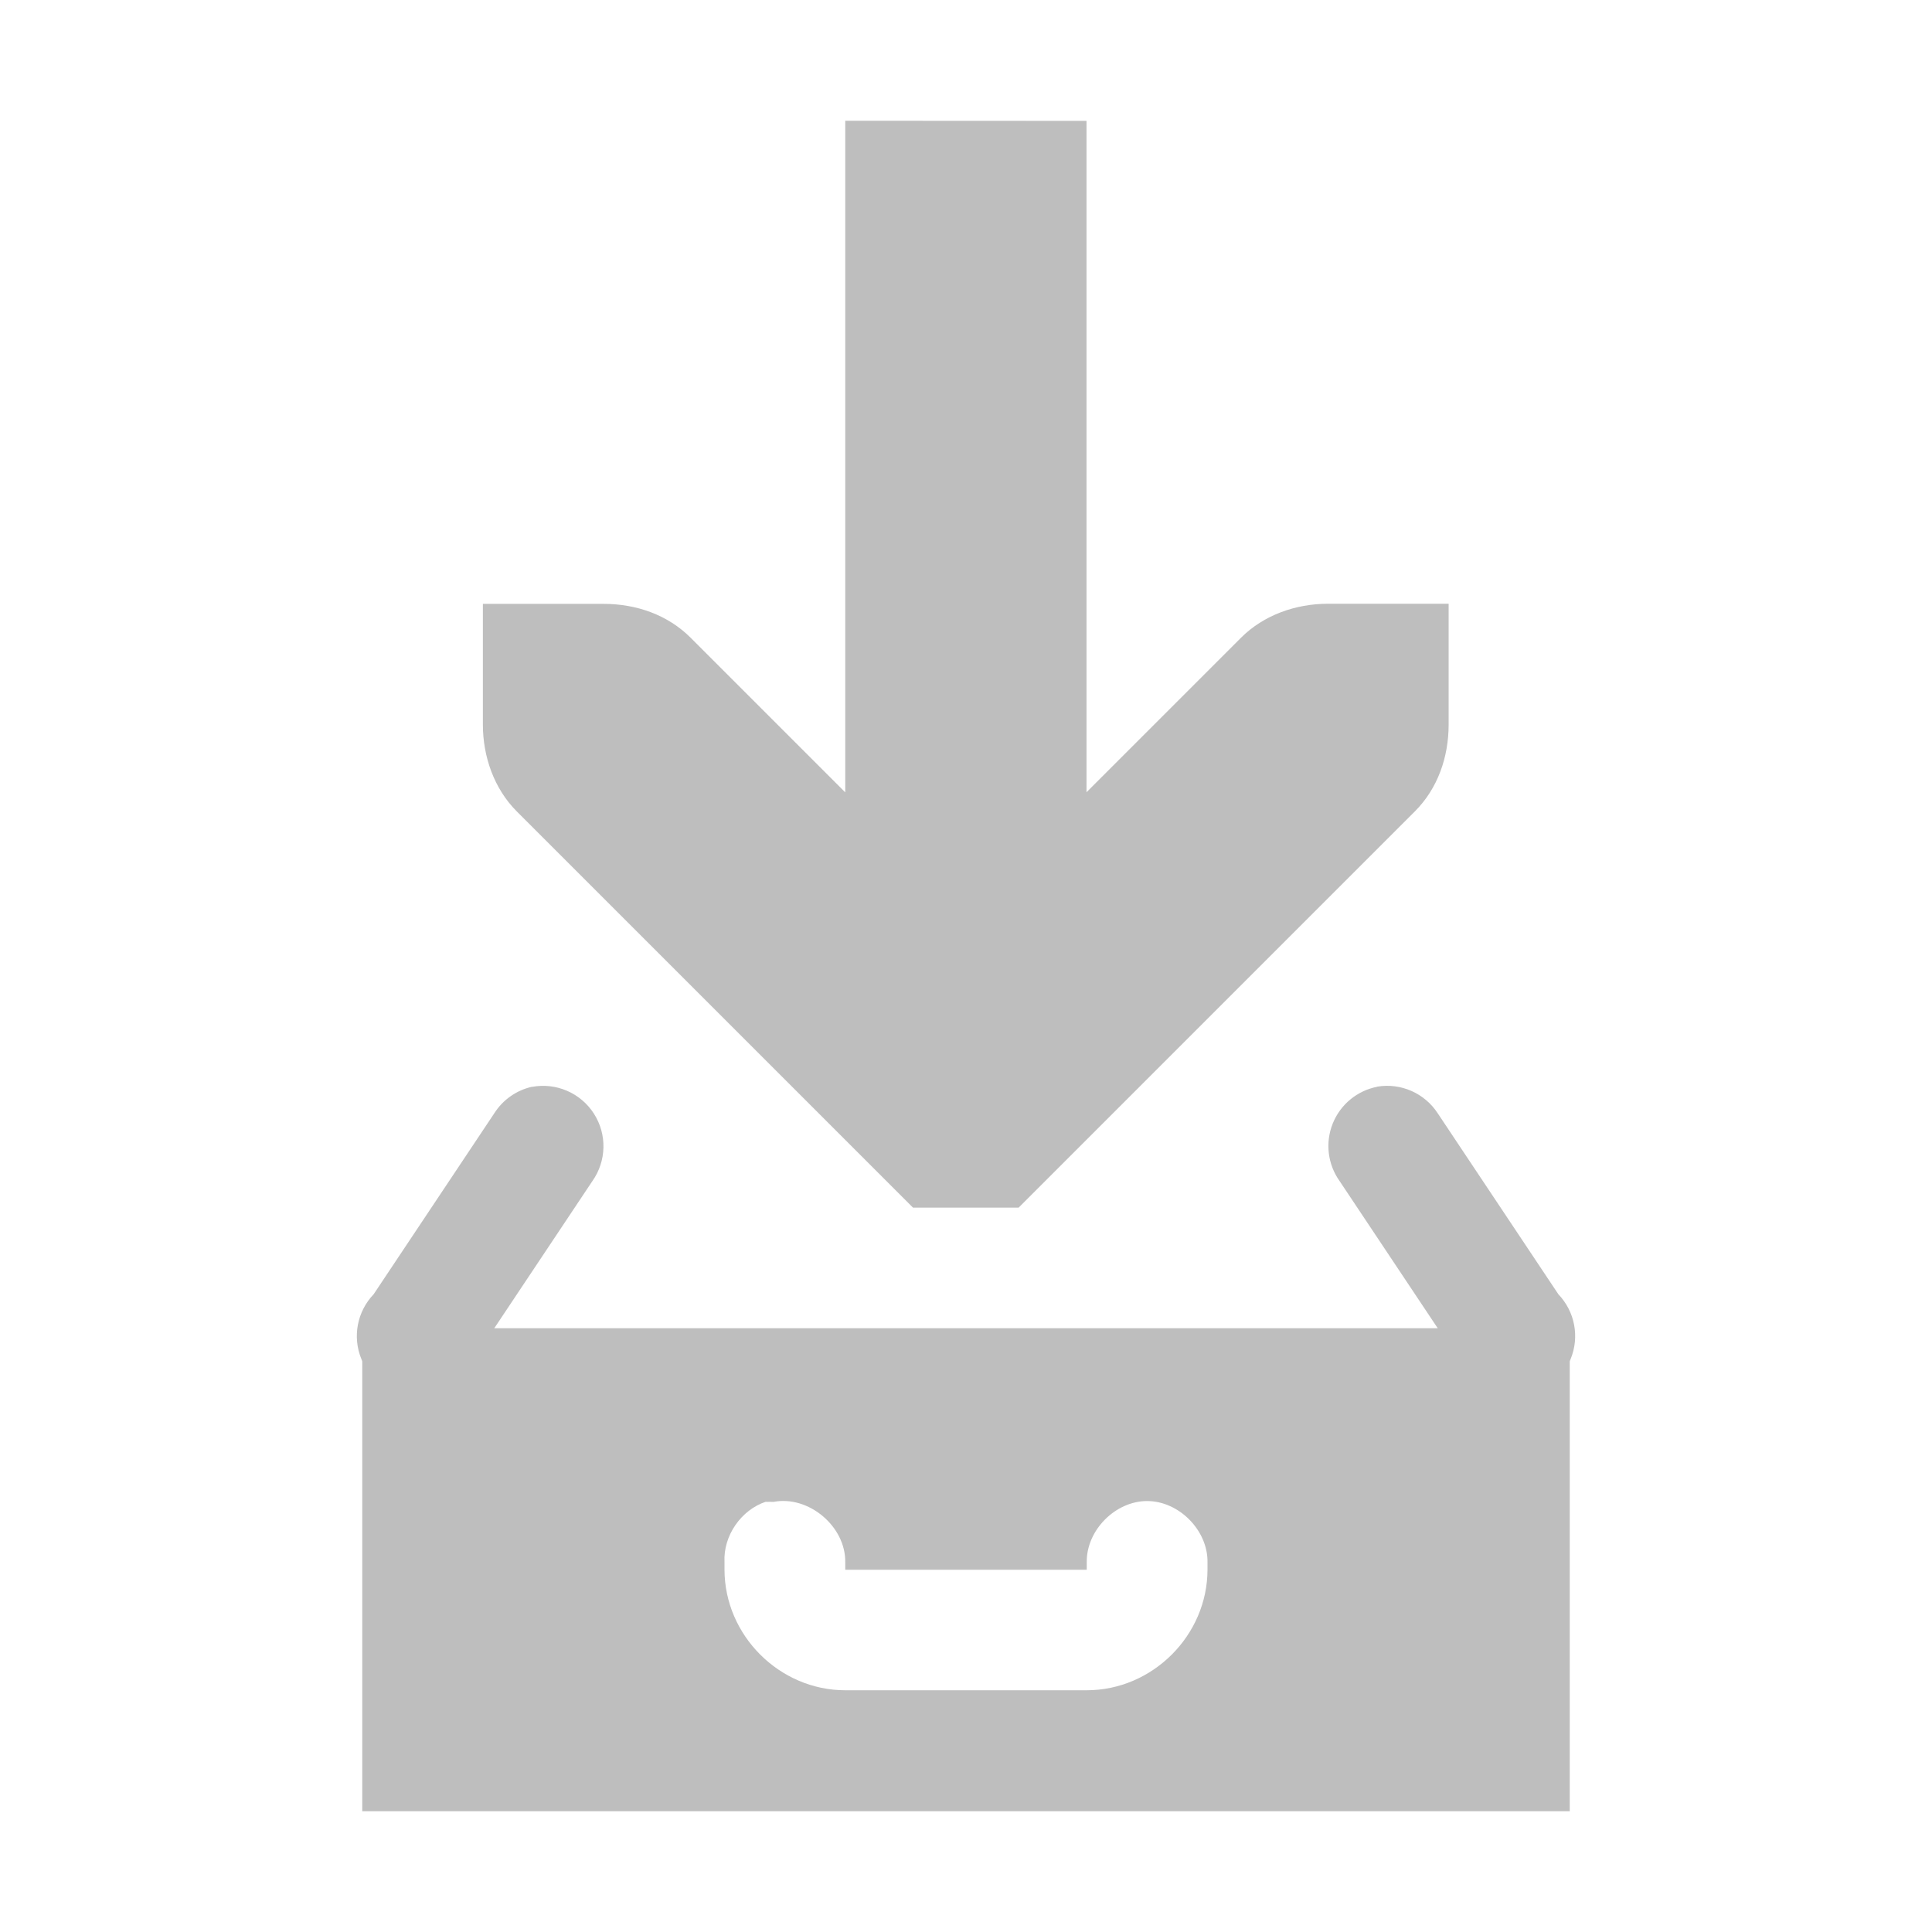
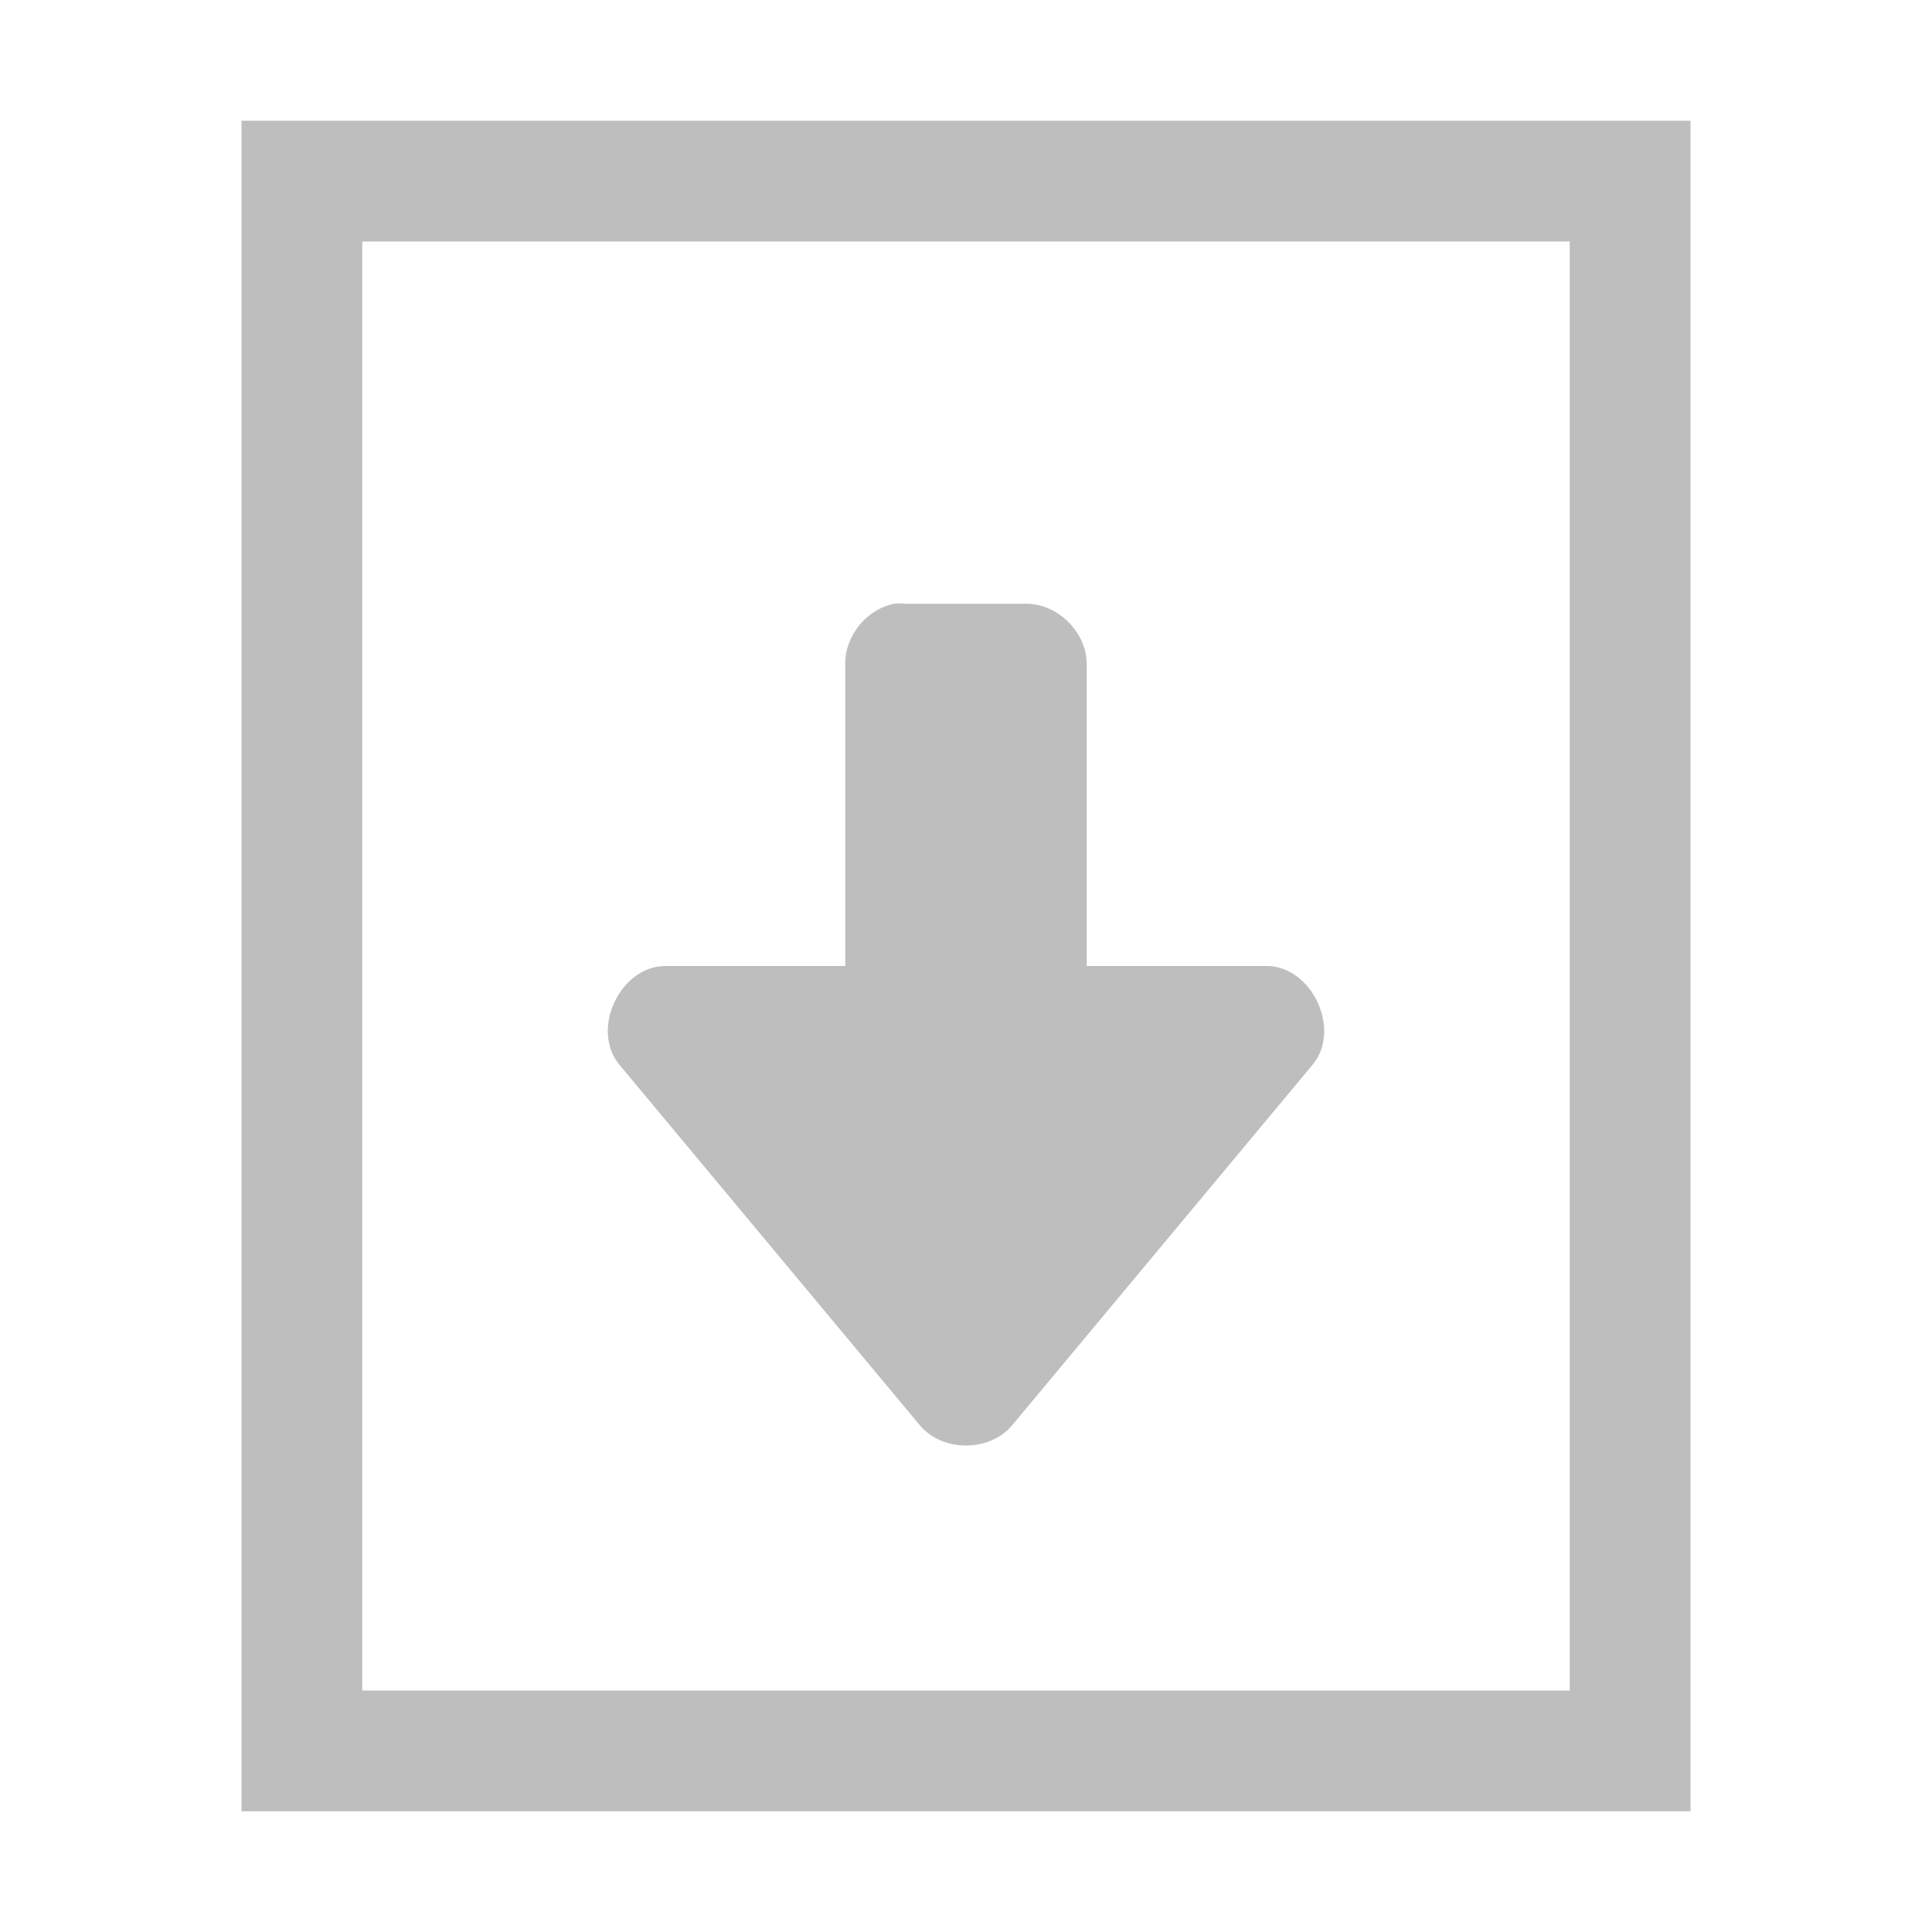
- <svg xmlns="http://www.w3.org/2000/svg" id="svg7384" height="16" width="16" version="1.1">
-   <g id="layer12" transform="translate(-80,-648)">
-     <path id="rect4390-9" style="block-progression:tb;text-indent:0;color:#bebebe;text-transform:none;fill:#bebebe" d="m84.406 657a0.5 0.5 0 0 0 -0.312 0.219l-1 1.5a0.5 0.5 0 1 0 0.812 0.562l1-1.5a0.5 0.5 0 0 0 -0.5 -0.78zm7 0a0.5 0.5 0 0 0 -0.312 0.781l1 1.5a0.5 0.5 0 1 0 0.812 -0.562l-1-1.5a0.5 0.5 0 0 0 -0.5 -0.22z" />
-     <g id="g4555" transform="translate(-80,110)">
-       <path id="path3613" style="block-progression:tb;text-indent:0;color:#000000;text-transform:none;fill:#bebebe" d="m167 539v5.562l-1.281-1.281c-0.19-0.19-0.45-0.28-0.72-0.28h-1v1c0 0.265 0.093 0.531 0.281 0.719l3 3 0.281 0.281h0.875l0.281-0.281 3-3c0.19-0.19 0.28-0.45 0.28-0.72v-1h-1c-0.265 0-0.531 0.093-0.719 0.281l-1.28 1.28v-5.56z" />
-       <path id="rect11668-7-5" style="color:#000000;fill-rule:evenodd;fill:#bebebe" d="m163 549v4h10v-4zm3.344 1.438c0.021-0.001 0.042-0.001 0.062 0 0.291-0.056 0.599 0.204 0.594 0.5v0.062h2v-0.062c-0.004-0.264 0.236-0.507 0.5-0.507s0.504 0.243 0.5 0.507v0.06c0 0.545-0.455 1-1 1h-2c-0.545 0-1-0.455-1-1v-0.062c-0.011-0.217 0.137-0.432 0.344-0.5z" />
-     </g>
+ <svg xmlns="http://www.w3.org/2000/svg" xmlns:xlink="http://www.w3.org/1999/xlink" version="1.1" width="16" height="16" id="svg7384">
+   <defs id="defs11">
+     <linearGradient id="linearGradient4299-652-6">
+       <stop id="stop3618-0" style="stop-color:#ffffff;stop-opacity:1" offset="0" />
+       <stop id="stop3620-26" style="stop-color:#ffffff;stop-opacity:0" offset="1" />
+     </linearGradient>
+     <linearGradient gradientTransform="matrix(0.6470788,0,0,0.6512019,0.2524331,0.9735077)" y2="12.501" x2="11.704" y1="19.199" x1="11.704" gradientUnits="userSpaceOnUse" id="linearGradient3072-8" xlink:href="#linearGradient4299-652-6" />
+     <linearGradient id="linearGradient4046">
+       <stop id="stop4048" style="stop-color:#90dbec;stop-opacity:1" offset="0" />
+       <stop id="stop4050" style="stop-color:#55c1ec;stop-opacity:1" offset="0.333" />
+       <stop id="stop4052" style="stop-color:#3689e6;stop-opacity:1" offset="0.705" />
+       <stop id="stop4054" style="stop-color:#2b63a0;stop-opacity:1" offset="1" />
+     </linearGradient>
+     <linearGradient id="linearGradient4017">
+       <stop offset="0" style="stop-color:#ffffff;stop-opacity:1" id="stop4019" />
+       <stop offset="0.4" style="stop-color:#ffffff;stop-opacity:0.235" id="stop4021" />
+       <stop offset="0.5" style="stop-color:#ffffff;stop-opacity:0.157" id="stop4023" />
+       <stop offset="1" style="stop-color:#ffffff;stop-opacity:0.392" id="stop4025" />
+     </linearGradient>
+     <linearGradient id="linearGradient3977-9">
+       <stop id="stop3979-46" style="stop-color:#ffffff;stop-opacity:1" offset="0" />
+       <stop id="stop3981-4" style="stop-color:#ffffff;stop-opacity:0.235" offset="0.036" />
+       <stop id="stop3983-9" style="stop-color:#ffffff;stop-opacity:0.157" offset="0.951" />
+       <stop id="stop3985-6" style="stop-color:#ffffff;stop-opacity:0.392" offset="1" />
+     </linearGradient>
+     <linearGradient id="linearGradient3600-4">
+       <stop id="stop3602-7" style="stop-color:#f4f4f4;stop-opacity:1" offset="0" />
+       <stop id="stop3604-6" style="stop-color:#dbdbdb;stop-opacity:1" offset="1" />
+     </linearGradient>
+     <linearGradient id="linearGradient5060">
+       <stop id="stop5062" style="stop-color:#000000;stop-opacity:1" offset="0" />
+       <stop id="stop5064" style="stop-color:#000000;stop-opacity:0" offset="1" />
+     </linearGradient>
+     <linearGradient id="linearGradient5048">
+       <stop id="stop5050" style="stop-color:#000000;stop-opacity:0" offset="0" />
+       <stop id="stop5056" style="stop-color:#000000;stop-opacity:1" offset="0.5" />
+       <stop id="stop5052" style="stop-color:#000000;stop-opacity:0" offset="1" />
+     </linearGradient>
+     <linearGradient x1="24" y1="5.564" x2="24" y2="43" id="linearGradient3013" xlink:href="#linearGradient3977-9" gradientUnits="userSpaceOnUse" gradientTransform="matrix(0.4054051,0,0,0.5135135,2.269687,-0.3243195)" />
+     <linearGradient x1="25.132" y1="0.985" x2="25.132" y2="47.013" id="linearGradient3016" xlink:href="#linearGradient3600-4" gradientUnits="userSpaceOnUse" gradientTransform="matrix(0.4857154,0,0,0.4562967,0.3428289,0.3488617)" />
+     <radialGradient cx="605.714" cy="486.648" r="117.143" fx="605.714" fy="486.648" id="radialGradient3021" xlink:href="#linearGradient5060" gradientUnits="userSpaceOnUse" gradientTransform="matrix(0.01204859,0,0,0.0082353,13.23879,18.98056)" />
+     <radialGradient cx="605.714" cy="486.648" r="117.143" fx="605.714" fy="486.648" id="radialGradient3024" xlink:href="#linearGradient5060" gradientUnits="userSpaceOnUse" gradientTransform="matrix(-0.01204859,0,0,0.0082353,10.76121,18.98056)" />
+     <linearGradient x1="302.857" y1="366.648" x2="302.857" y2="609.505" id="linearGradient3027" xlink:href="#linearGradient5048" gradientUnits="userSpaceOnUse" gradientTransform="matrix(0.0352071,0,0,0.0082353,-0.724852,18.98055)" />
+     <linearGradient x1="11.704" y1="19.199" x2="11.704" y2="6" id="linearGradient3022" xlink:href="#linearGradient3707-319-631-407-324" gradientUnits="userSpaceOnUse" gradientTransform="translate(-22,0)" />
+     <linearGradient id="linearGradient4299-652-5">
+       <stop id="stop3618-7" style="stop-color:#ffffff;stop-opacity:1" offset="0" />
+       <stop id="stop3620-2" style="stop-color:#ffffff;stop-opacity:0" offset="1" />
+     </linearGradient>
+     <linearGradient gradientTransform="matrix(0.4054051,0,0,0.5135135,2.269687,7.675681)" gradientUnits="userSpaceOnUse" xlink:href="#linearGradient3977-7" id="linearGradient4243" y2="43" x2="24" y1="5.564" x1="24" />
+     <linearGradient id="linearGradient3977-7">
+       <stop offset="0" style="stop-color:#ffffff;stop-opacity:1" id="stop3979-4" />
+       <stop offset="0.036" style="stop-color:#ffffff;stop-opacity:0.235" id="stop3981-8" />
+       <stop offset="0.951" style="stop-color:#ffffff;stop-opacity:0.157" id="stop3983-1" />
+       <stop offset="1" style="stop-color:#ffffff;stop-opacity:0.392" id="stop3985-9" />
+     </linearGradient>
+     <linearGradient id="linearGradient3104-5">
+       <stop offset="0" style="stop-color:#a0a0a0;stop-opacity:1" id="stop3106-6" />
+       <stop offset="1" style="stop-color:#bebebe;stop-opacity:1" id="stop3108-9" />
+     </linearGradient>
+     <linearGradient gradientTransform="matrix(0.3922136,0,0,0.4270257,29.1993,7.840329)" gradientUnits="userSpaceOnUse" xlink:href="#linearGradient3104-5" id="linearGradient3124" y2="2.906" x2="-51.786" y1="50.786" x1="-51.786" />
+     <linearGradient id="linearGradient3600-4-1">
+       <stop offset="0" style="stop-color:#f4f4f4;stop-opacity:1" id="stop3602-7-5" />
+       <stop offset="1" style="stop-color:#dbdbdb;stop-opacity:1" id="stop3604-6-5" />
+     </linearGradient>
+     <linearGradient gradientTransform="matrix(0.4857154,0,0,0.4562967,0.3428289,8.348862)" gradientUnits="userSpaceOnUse" xlink:href="#linearGradient3600-4-1" id="linearGradient3122" y2="47.013" x2="25.132" y1="0.985" x1="25.132" />
+     <radialGradient gradientTransform="matrix(0.01204859,0,0,0.0082353,13.23879,26.98056)" gradientUnits="userSpaceOnUse" xlink:href="#linearGradient5060-7" id="radialGradient3045" fy="486.648" fx="605.714" r="117.143" cy="486.648" cx="605.714" />
+     <linearGradient id="linearGradient5060-7">
+       <stop offset="0" style="stop-color:#000000;stop-opacity:1" id="stop5062-3" />
+       <stop offset="1" style="stop-color:#000000;stop-opacity:0" id="stop5064-1" />
+     </linearGradient>
+     <radialGradient gradientTransform="matrix(-0.01204859,0,0,0.0082353,10.76121,26.98056)" gradientUnits="userSpaceOnUse" xlink:href="#linearGradient5060-7" id="radialGradient3048" fy="486.648" fx="605.714" r="117.143" cy="486.648" cx="605.714" />
+     <linearGradient id="linearGradient5048-9">
+       <stop offset="0" style="stop-color:#000000;stop-opacity:0" id="stop5050-8" />
+       <stop offset="0.5" style="stop-color:#000000;stop-opacity:1" id="stop5056-5" />
+       <stop offset="1" style="stop-color:#000000;stop-opacity:0" id="stop5052-4" />
+     </linearGradient>
+     <linearGradient gradientTransform="matrix(0.0352071,0,0,0.0082353,-0.724852,26.98055)" gradientUnits="userSpaceOnUse" xlink:href="#linearGradient5048-9" id="linearGradient3826" y2="609.505" x2="302.857" y1="366.648" x1="302.857" />
+     <linearGradient id="linearGradient8662">
+       <stop offset="0" style="stop-color:#000000;stop-opacity:1" id="stop8664" />
+       <stop offset="1" style="stop-color:#000000;stop-opacity:0" id="stop8666" />
+     </linearGradient>
+     <radialGradient gradientTransform="matrix(1,0,0,0.536723,0,16.87306)" gradientUnits="userSpaceOnUse" xlink:href="#linearGradient8662" id="radialGradient4171" fy="36.421" fx="24.837" r="15.645" cy="36.421" cx="24.837" />
+     <linearGradient id="linearGradient4087">
+       <stop offset="0" style="stop-color:#ffffff;stop-opacity:1" id="stop4089" />
+       <stop offset="0.512" style="stop-color:#ffffff;stop-opacity:0.235" id="stop4091" />
+       <stop offset="0.585" style="stop-color:#ffffff;stop-opacity:0.157" id="stop4093" />
+       <stop offset="1" style="stop-color:#ffffff;stop-opacity:0.392" id="stop4095" />
+     </linearGradient>
+     <linearGradient gradientTransform="matrix(0,-0.4284851,0.4596572,0,7.694829,23.63517)" gradientUnits="userSpaceOnUse" xlink:href="#linearGradient4087" id="linearGradient3191" y2="15.991" x2="20.576" y1="15.991" x1="38.941" />
+     <linearGradient id="linearGradient3707-319-631-407-324">
+       <stop offset="0" style="stop-color:#185f9a;stop-opacity:1" id="stop3760" />
+       <stop offset="1" style="stop-color:#599ec9;stop-opacity:1" id="stop3762" />
+     </linearGradient>
+     <linearGradient gradientTransform="matrix(0.3922236,0,0,0.3656247,6.995572,3.85447)" gradientUnits="userSpaceOnUse" xlink:href="#linearGradient3707-319-631-407-324" id="linearGradient3196" y2="4.004" x2="35.998" y1="37.039" x1="35.998" />
+     <linearGradient id="linearGradient2867-449-88-871-390-598-476-591-434-148-57-177">
+       <stop offset="0" style="stop-color:#90dbec;stop-opacity:1" id="stop3750" />
+       <stop offset="0.262" style="stop-color:#55c1ec;stop-opacity:1" id="stop3752" />
+       <stop offset="0.705" style="stop-color:#3689e6;stop-opacity:1" id="stop3754" />
+       <stop offset="1" style="stop-color:#2b63a0;stop-opacity:1" id="stop3756" />
+     </linearGradient>
+     <linearGradient gradientTransform="matrix(0.3922236,0,0,0.3656247,6.995572,3.85447)" gradientUnits="userSpaceOnUse" xlink:href="#linearGradient2867-449-88-871-390-598-476-591-434-148-57-177" id="linearGradient3194" y2="42.04" x2="23.732" y1="4.418" x1="23.732" />
+     <linearGradient xlink:href="#linearGradient2867-449-88-871-390-598-476-591-434-148-57-177" id="linearGradient3911" gradientUnits="userSpaceOnUse" gradientTransform="matrix(0.3922236,0,0,0.3656247,6.995572,3.85447)" x1="23.732" y1="4.418" x2="23.732" y2="42.04" />
+     <linearGradient xlink:href="#linearGradient3707-319-631-407-324" id="linearGradient3913" gradientUnits="userSpaceOnUse" gradientTransform="matrix(0.3922236,0,0,0.3656247,6.995572,3.85447)" x1="35.998" y1="37.039" x2="35.998" y2="4.004" />
+     <linearGradient xlink:href="#linearGradient4087" id="linearGradient3915" gradientUnits="userSpaceOnUse" gradientTransform="matrix(0,-0.4284851,0.4596572,0,7.694829,23.63517)" x1="38.941" y1="15.991" x2="20.576" y2="15.991" />
+     <linearGradient xlink:href="#linearGradient3707-319-631-407-324" id="linearGradient3931" x1="7" y1="18" x2="7" y2="7" gradientUnits="userSpaceOnUse" />
+     <linearGradient xlink:href="#linearGradient2867-449-88-871-390-598-476-591-434-148-57-177" id="linearGradient3939" x1="18" y1="6" x2="18" y2="19" gradientUnits="userSpaceOnUse" gradientTransform="translate(-22,0)" />
+     <linearGradient xlink:href="#linearGradient4046" id="linearGradient3947" x1="17" y1="4" x2="17" y2="18" gradientUnits="userSpaceOnUse" />
+     <linearGradient xlink:href="#linearGradient4017" id="linearGradient4015" x1="14" y1="6.511" x2="14" y2="18" gradientUnits="userSpaceOnUse" />
+     <radialGradient xlink:href="#linearGradient8662" id="radialGradient4056" gradientUnits="userSpaceOnUse" gradientTransform="matrix(-0.2331249,0,0,-0.1316833,17.79015,22.7359)" cx="24.837" cy="36.421" fx="24.837" fy="36.421" r="15.645" />
+     <linearGradient id="linearGradient3600">
+       <stop offset="0" style="stop-color:#f4f4f4;stop-opacity:1" id="stop3602" />
+       <stop offset="1" style="stop-color:#dbdbdb;stop-opacity:1" id="stop3604" />
+     </linearGradient>
+     <linearGradient id="linearGradient3977">
+       <stop offset="0" style="stop-color:#ffffff;stop-opacity:1" id="stop3979" />
+       <stop offset="0.029" style="stop-color:#ffffff;stop-opacity:0.235" id="stop3981" />
+       <stop offset="0.972" style="stop-color:#ffffff;stop-opacity:0.157" id="stop3983" />
+       <stop offset="1" style="stop-color:#ffffff;stop-opacity:0.392" id="stop3985" />
+     </linearGradient>
+     <linearGradient id="linearGradient3104-9">
+       <stop offset="0" style="stop-color:#000000;stop-opacity:0.34" id="stop3106-5" />
+       <stop offset="1" style="stop-color:#000000;stop-opacity:0.247" id="stop3108-5" />
+     </linearGradient>
+     <linearGradient id="linearGradient4299-652">
+       <stop id="stop3618" style="stop-color:#ffffff;stop-opacity:1" offset="0" />
+       <stop id="stop3620" style="stop-color:#ffffff;stop-opacity:0" offset="1" />
+     </linearGradient>
+     <linearGradient gradientTransform="matrix(0.6470788,0,0,0.6512019,0.2524331,0.9735077)" y2="12.501" x2="11.704" y1="19.199" x1="11.704" gradientUnits="userSpaceOnUse" id="linearGradient3072" xlink:href="#linearGradient4299-652" />
+   </defs>
+   <path style="color:#bebebe;fill:#bebebe;fill-opacity:1;fill-rule:nonzero;stroke:none;stroke-width:1;marker:none;visibility:visible;display:inline;overflow:visible;enable-background:accumulate" d="M 2,1 2,15 14,15 14,1 z M 3,2 13,2 13,14 3,14 z" id="path3701-0-3-2-4-2-9-2-1" />
+   <g id="layer1-8" transform="translate(-24.9324,-15.49484)" />
+   <path style="font-size:medium;font-style:normal;font-variant:normal;font-weight:normal;font-stretch:normal;text-indent:0;text-align:start;text-decoration:none;line-height:normal;letter-spacing:normal;word-spacing:normal;text-transform:none;direction:ltr;block-progression:tb;writing-mode:lr-tb;text-anchor:start;baseline-shift:baseline;color:#000000;fill:#bebebe;fill-opacity:1;fill-rule:nonzero;stroke:none;stroke-width:1;marker:none;visibility:visible;display:inline;overflow:visible;enable-background:accumulate;font-family:Sans;-inkscape-font-specification:Sans" d="M 7.406,5 C 7.177,5.044 6.996,5.267 7,5.5 L 7,8 5.5,8 C 5.131,8.011 4.894,8.524 5.125,8.812 l 2.5,3 c 0.187,0.212 0.563,0.212 0.75,0 l 2.5,-3 C 11.106,8.524 10.869,8.011 10.5,8 L 9,8 9,5.5 C 9,5.238 8.762,5 8.5,5 l -1,0 c -0.031,-0.003 -0.063,-0.003 -0.094,0 z" id="path3870" />
+   <g transform="matrix(1,0,0,0.99915,-33.42043,6.859958)" id="g2999-5">
+     <g transform="translate(-80,-682)" id="layer9-1" />
  </g>
</svg>
